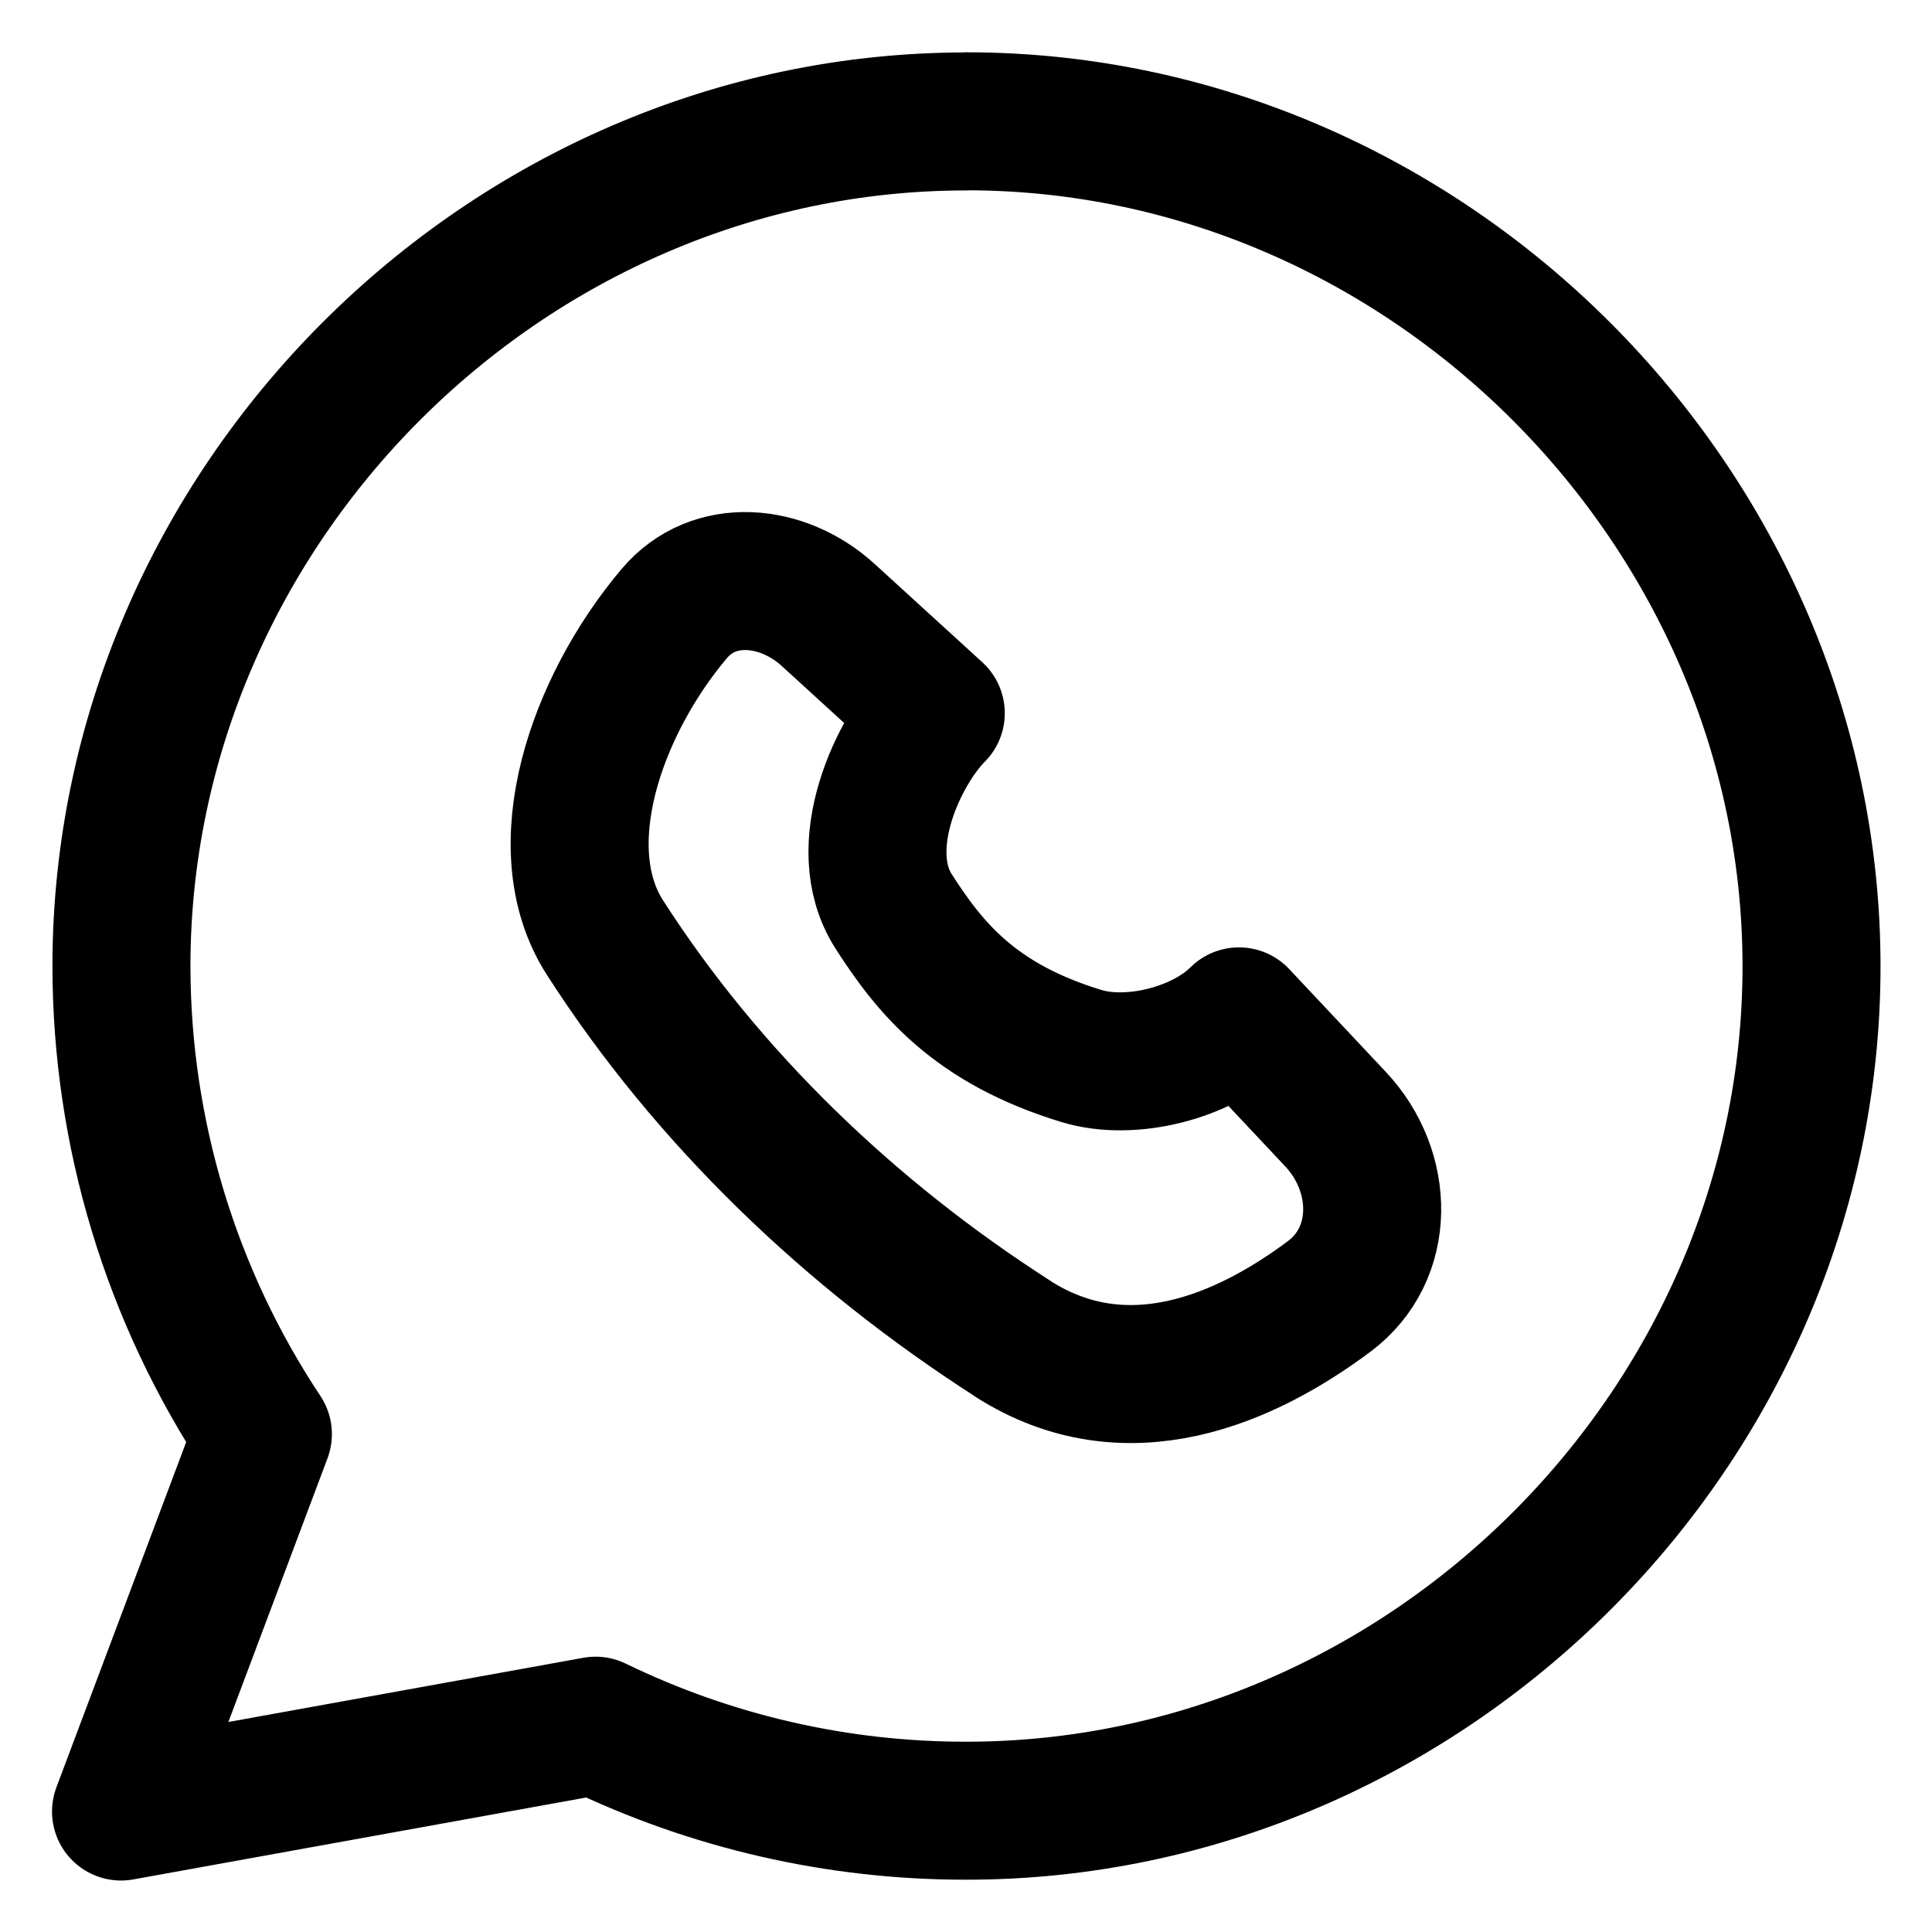
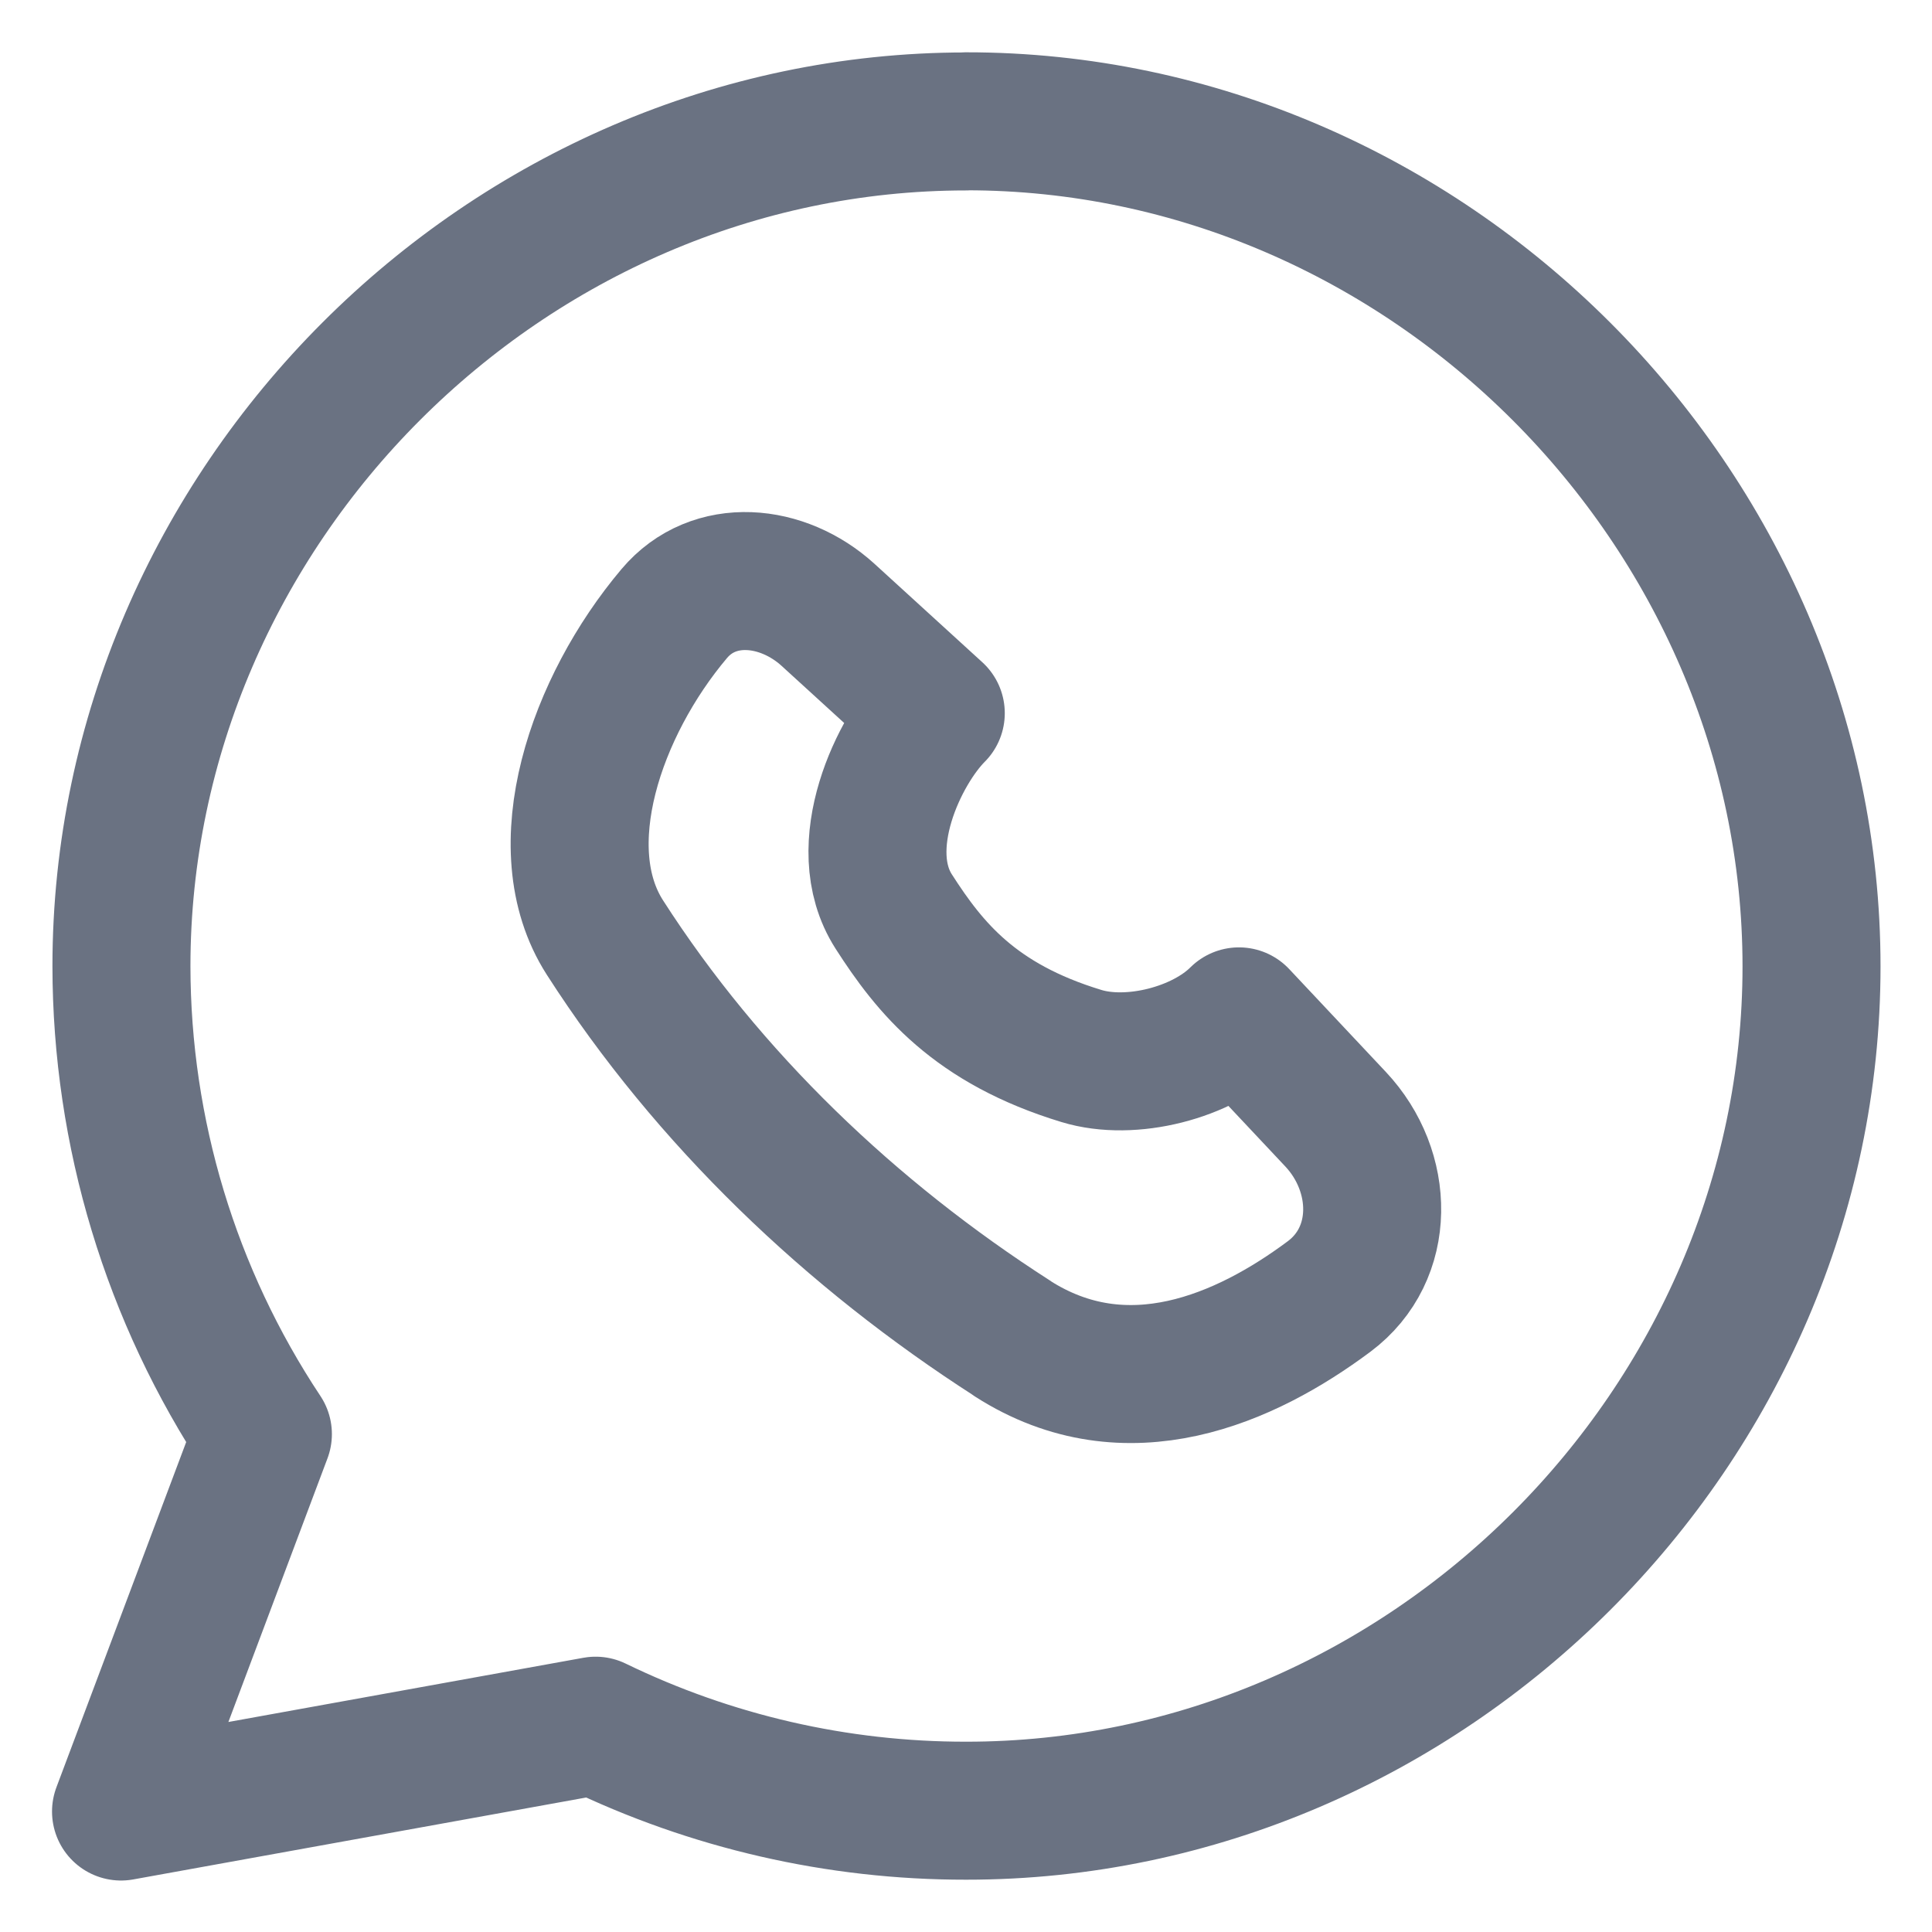
<svg xmlns="http://www.w3.org/2000/svg" width="200" height="200" viewBox="0 0 14 14">
-   <g fill="none" stroke="currentColor" stroke-linecap="round" stroke-linejoin="round">
+   <g fill="none" stroke="#6a7282" stroke-linecap="round" stroke-linejoin="round">
    <path d="M7 .88C3.665.88.88 3.67.88 7.002a6.14 6.14 0 0 0 1.025 3.39L.877 13.127l3.439-.622A6.13 6.13 0 0 0 7 13.121c3.338.002 6.127-2.784 6.127-6.118c0-3.33-2.79-6.126-6.127-6.124Z" />
    <path d="M7.337 9.7c.829.531 1.692.144 2.294-.305c.415-.31.402-.907.047-1.285l-.7-.745c-.265.265-.783.397-1.142.287c-.773-.235-1.097-.637-1.36-1.047c-.301-.47.04-1.172.305-1.437l-.78-.712c-.329-.3-.828-.35-1.115-.01c-.568.673-.92 1.696-.503 2.347c.75 1.169 1.785 2.156 2.954 2.906Z" />
  </g>
</svg>
